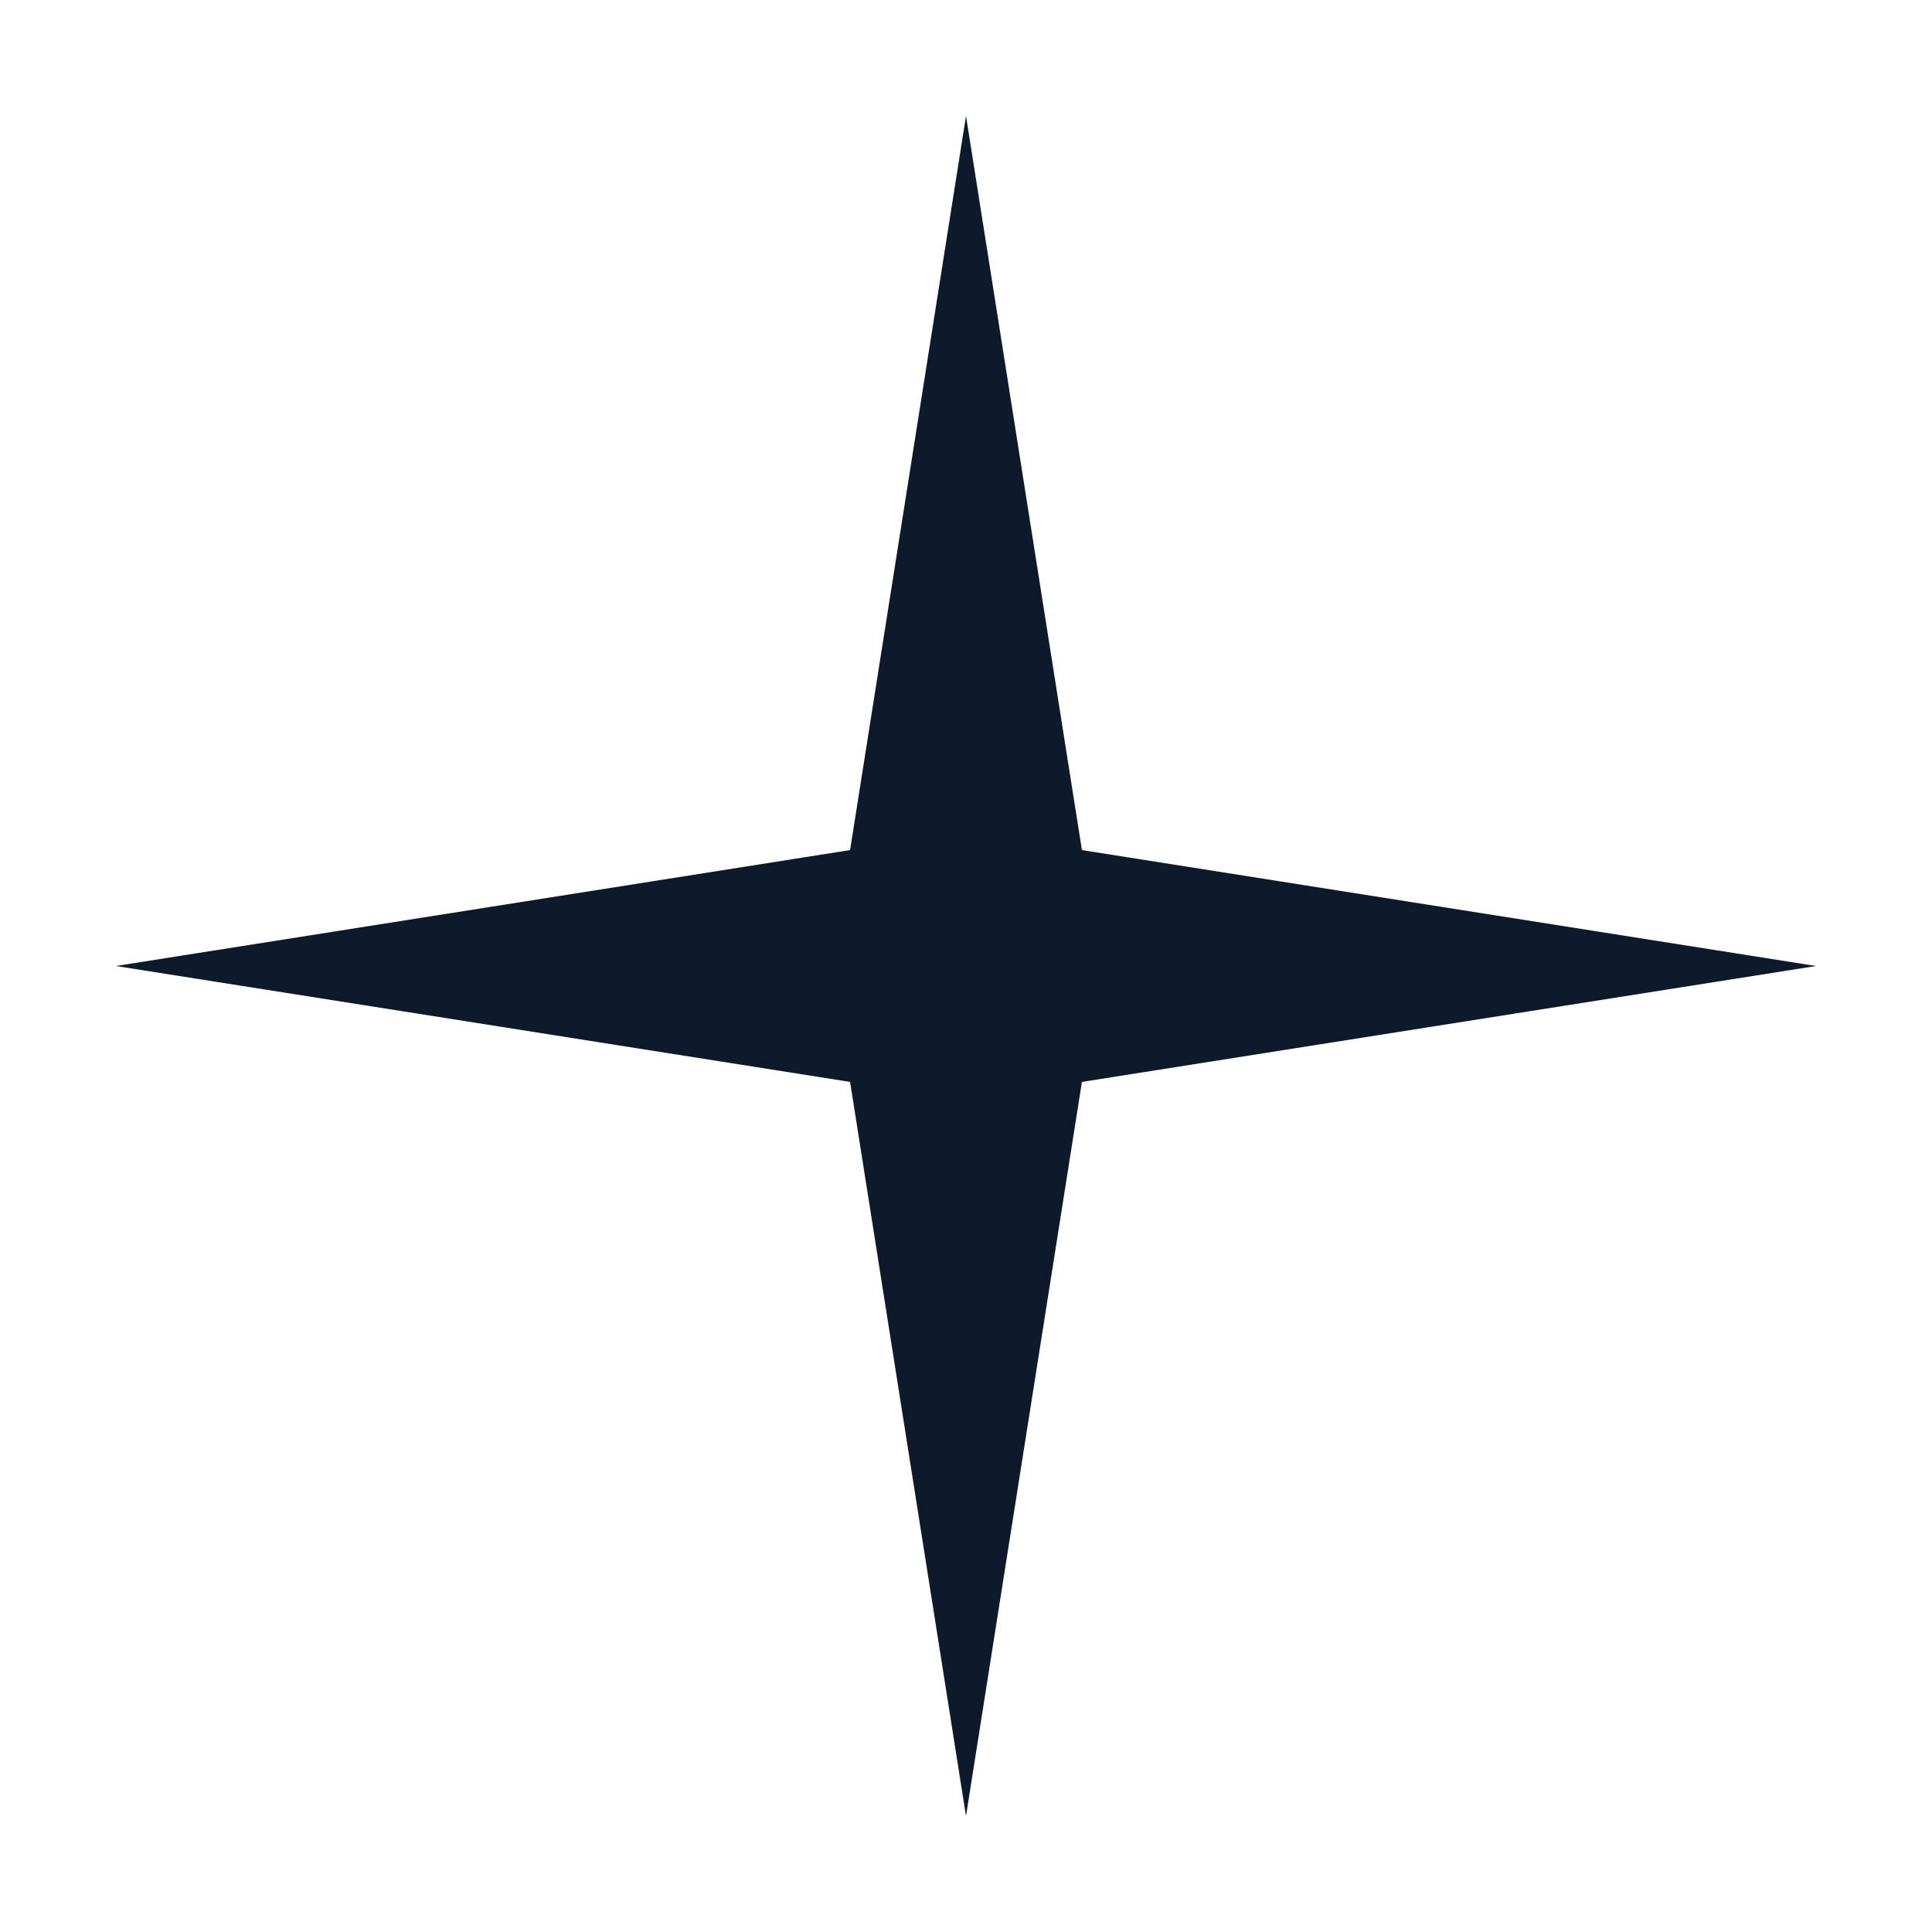
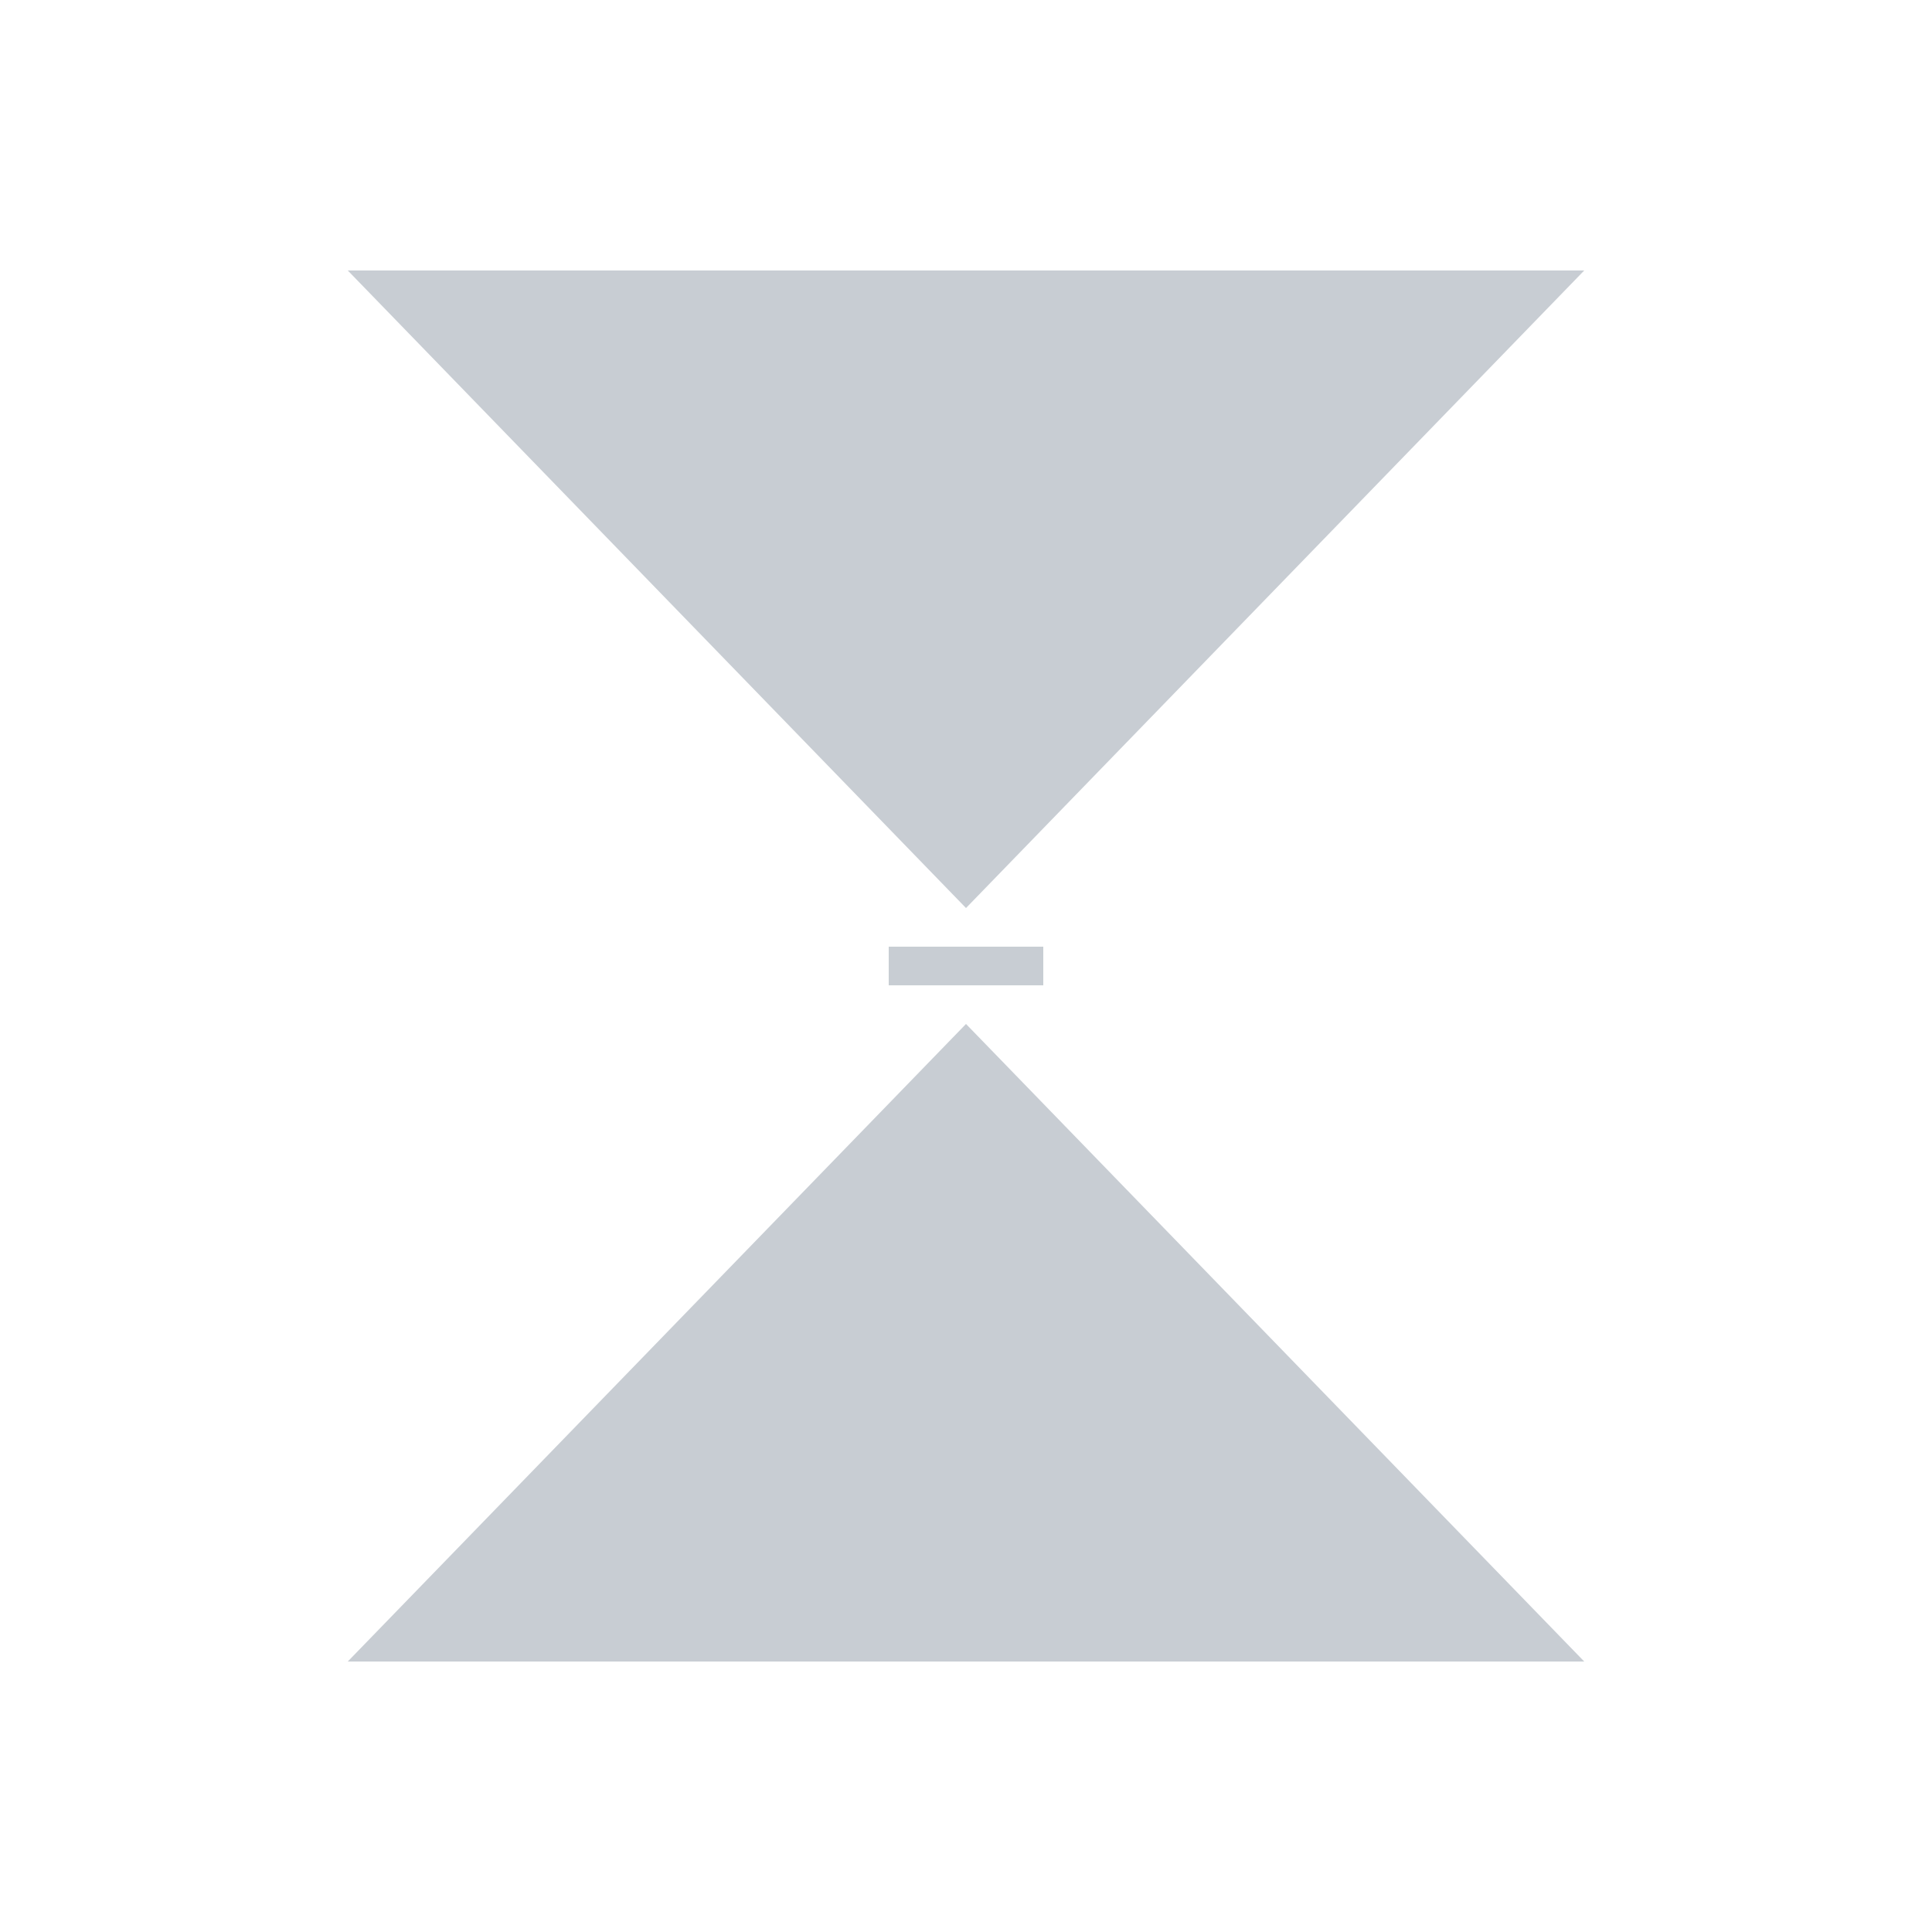
- <svg xmlns="http://www.w3.org/2000/svg" viewBox="0 0 200 200" role="img" aria-label="Deal Circle Pin Mark">
-   <defs>
-     <style>
-       .dc-mark  { fill: #0E1A2B; }
-       .dc-pivot { fill: #0E1A2B; }
-     </style>
-   </defs>
-   <path class="dc-mark" d="     M 100 12     L 112 88     L 188 100     L 112 112     L 100 188     L 88 112     L 12 100     L 88 88     Z   " />
-   <circle class="dc-pivot" cx="100" cy="100" r="4" />
+ <svg xmlns="http://www.w3.org/2000/svg" viewBox="0 0 200 200" role="img" aria-label="Deal Circle — Pin Mark">
+   <g fill="#C8CDD3">
+     <polygon points="36,28 164,28 100,94" />
+     <polygon points="100,106 164,172 36,172" />
+     <rect x="92" y="98" width="16" height="4" />
+   </g>
</svg>
